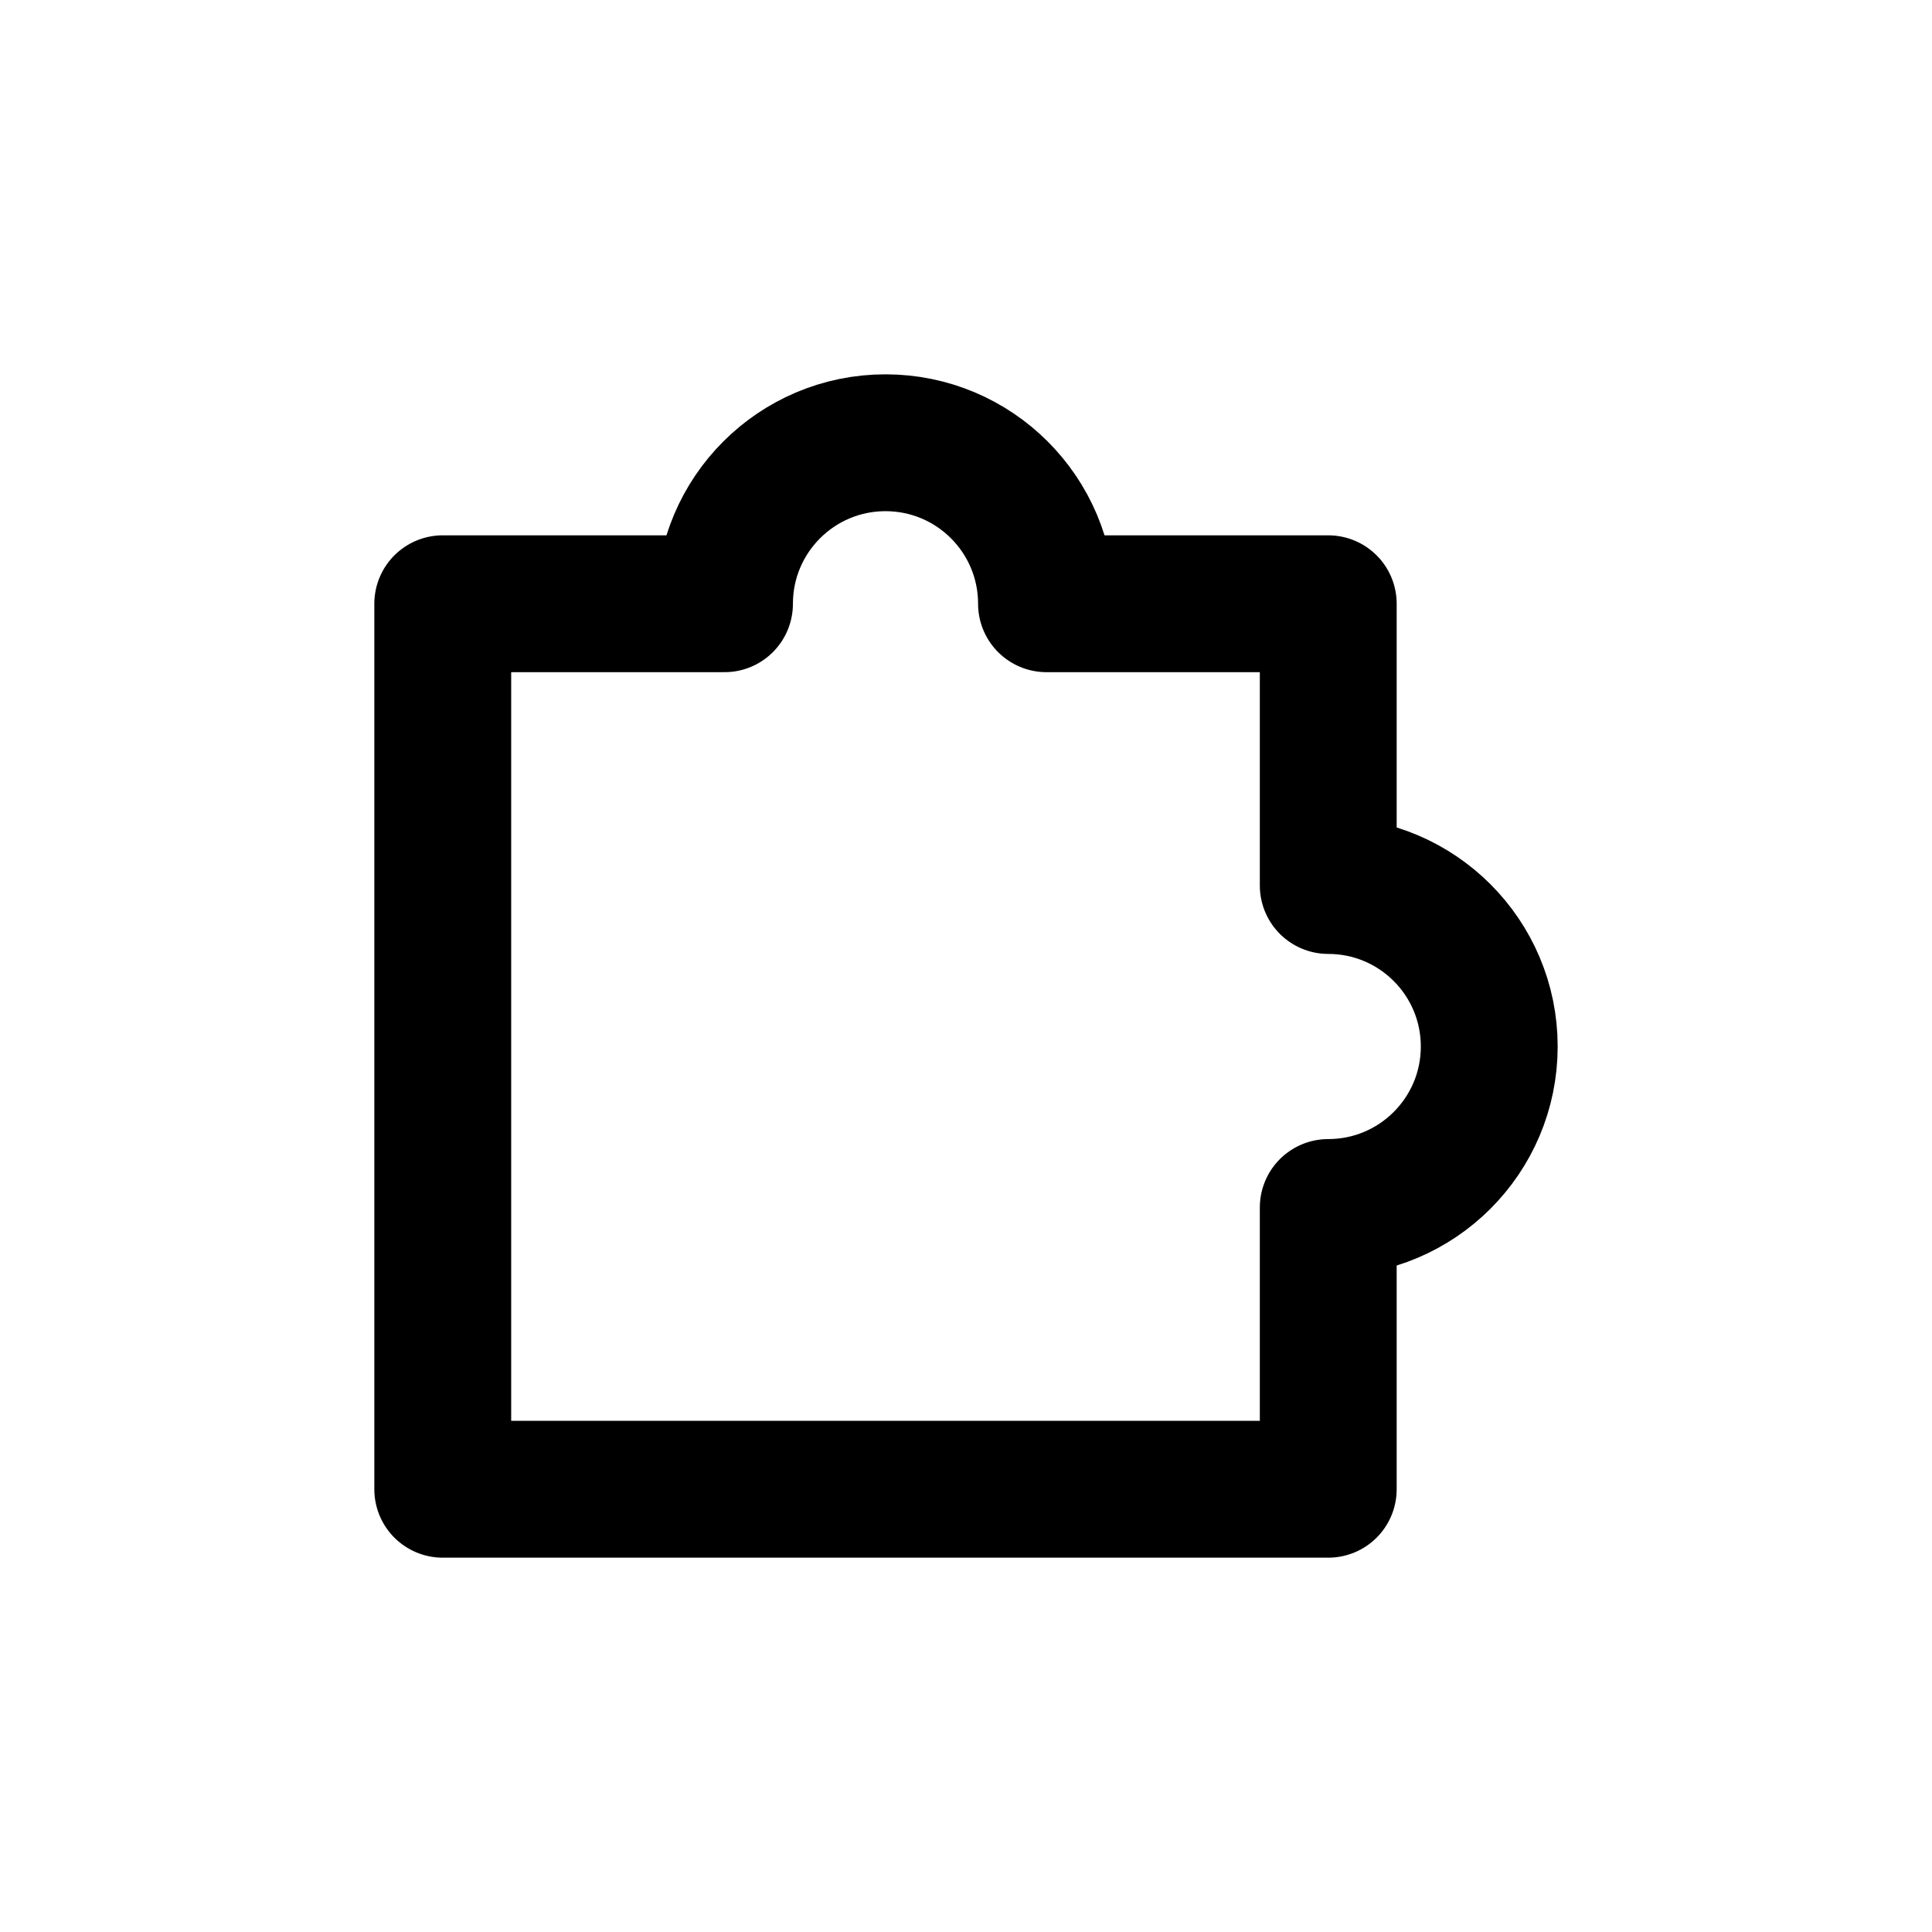
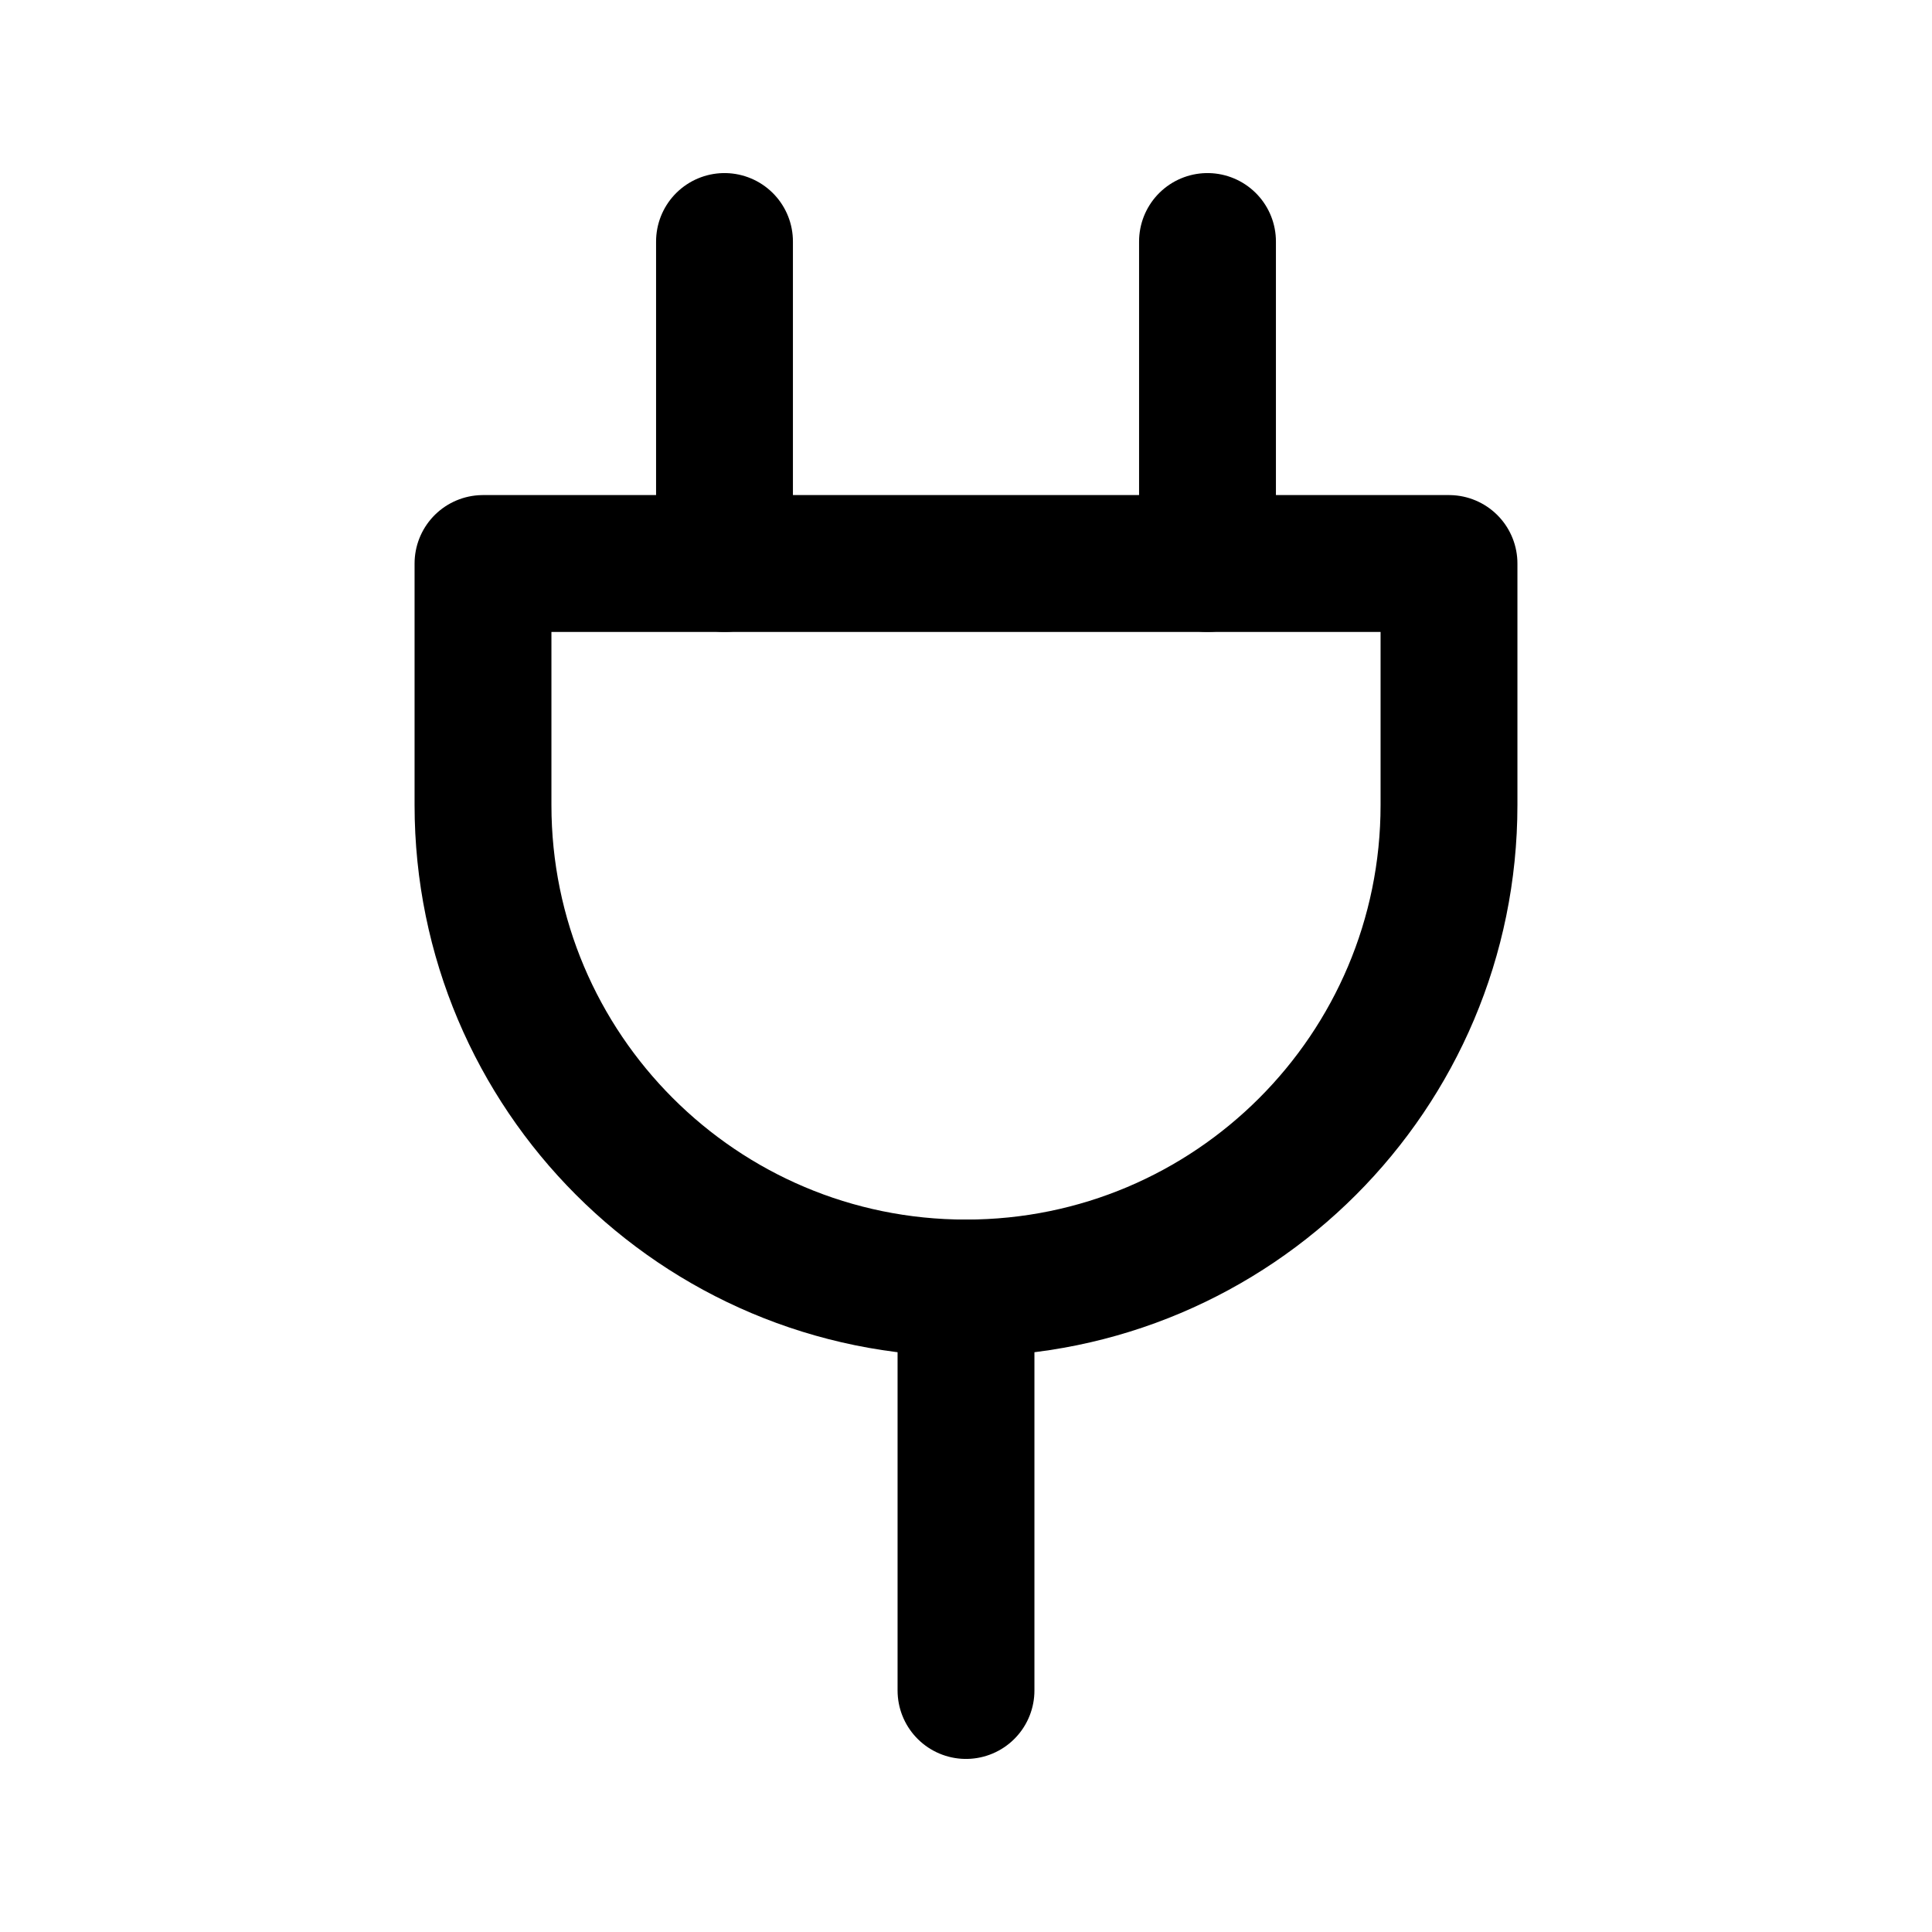
<svg xmlns="http://www.w3.org/2000/svg" viewBox="0 0 24 24" fill="none" stroke="#000" stroke-width="1.7" stroke-linecap="round" stroke-linejoin="round">
-   <path d="M5.5 7.5H9a2 2 0 1 1 4 0h3.5V11a2 2 0 1 1 0 4v3.5h-11z" />
+   <path d="M9 3v4M15 3v4" />
+   <path d="M6 7h12v3a6 6 0 0 1-12 0z" />
+   <path d="M12 16v5" />
</svg>
